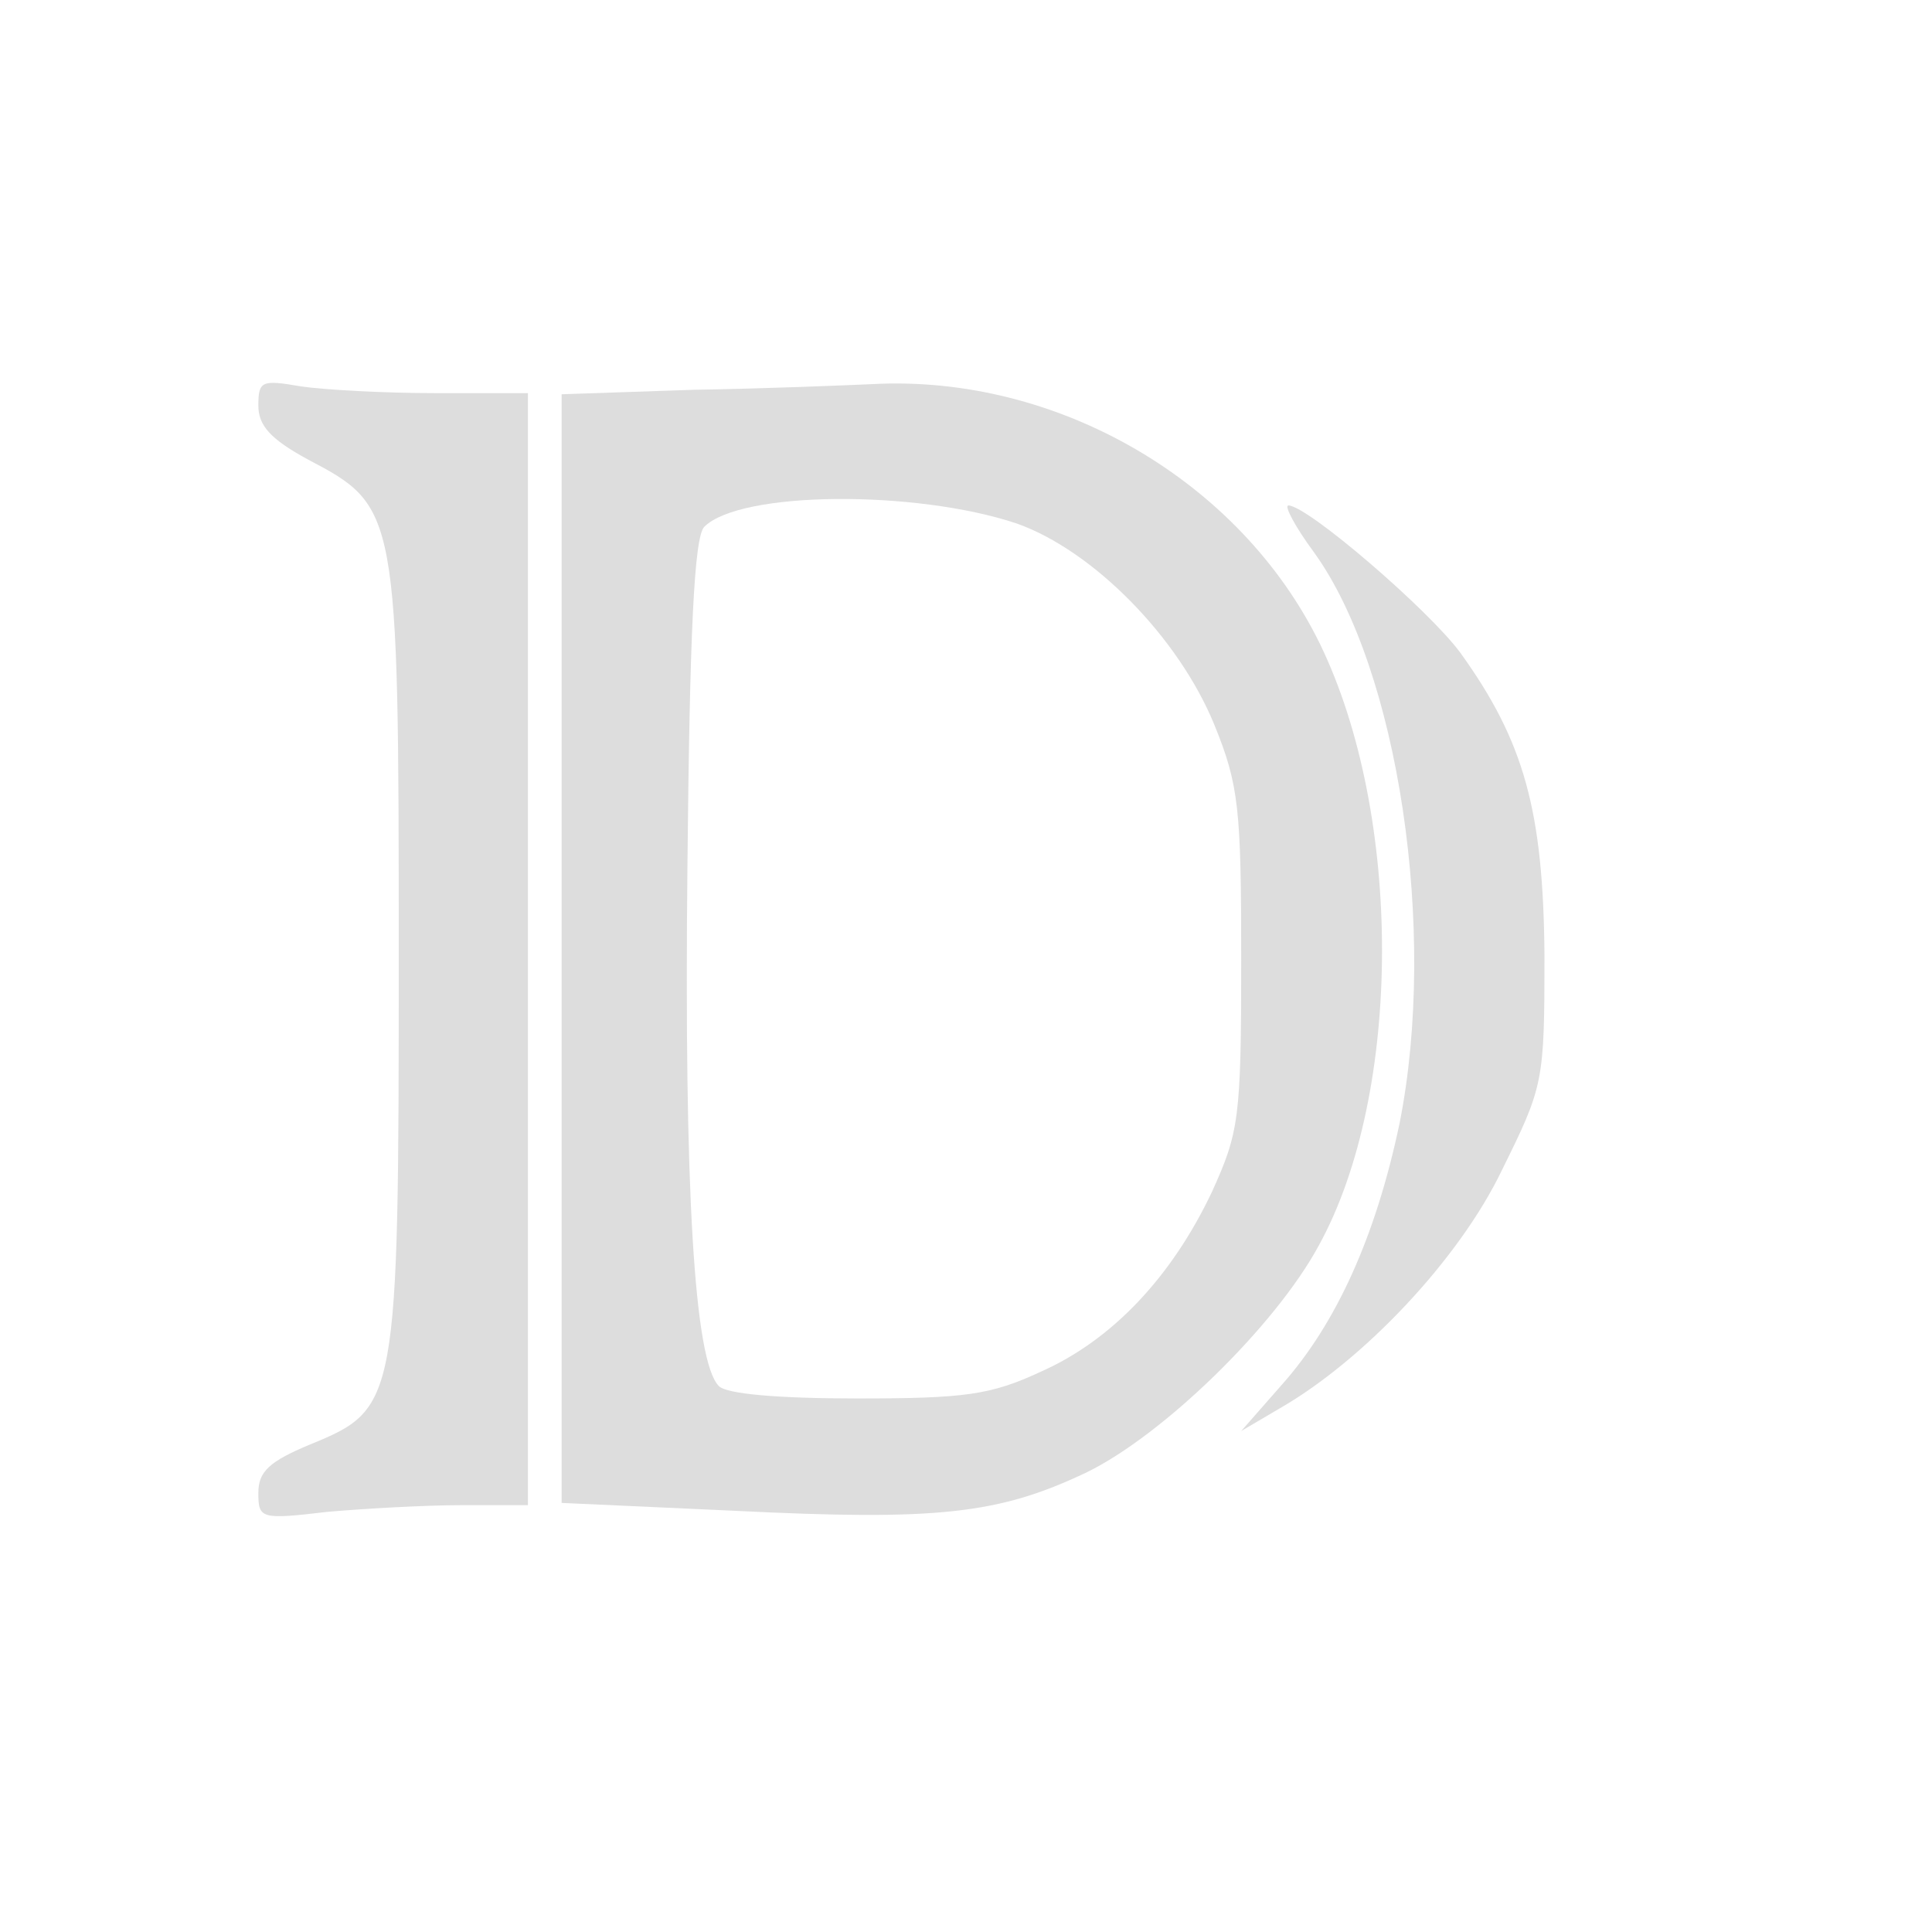
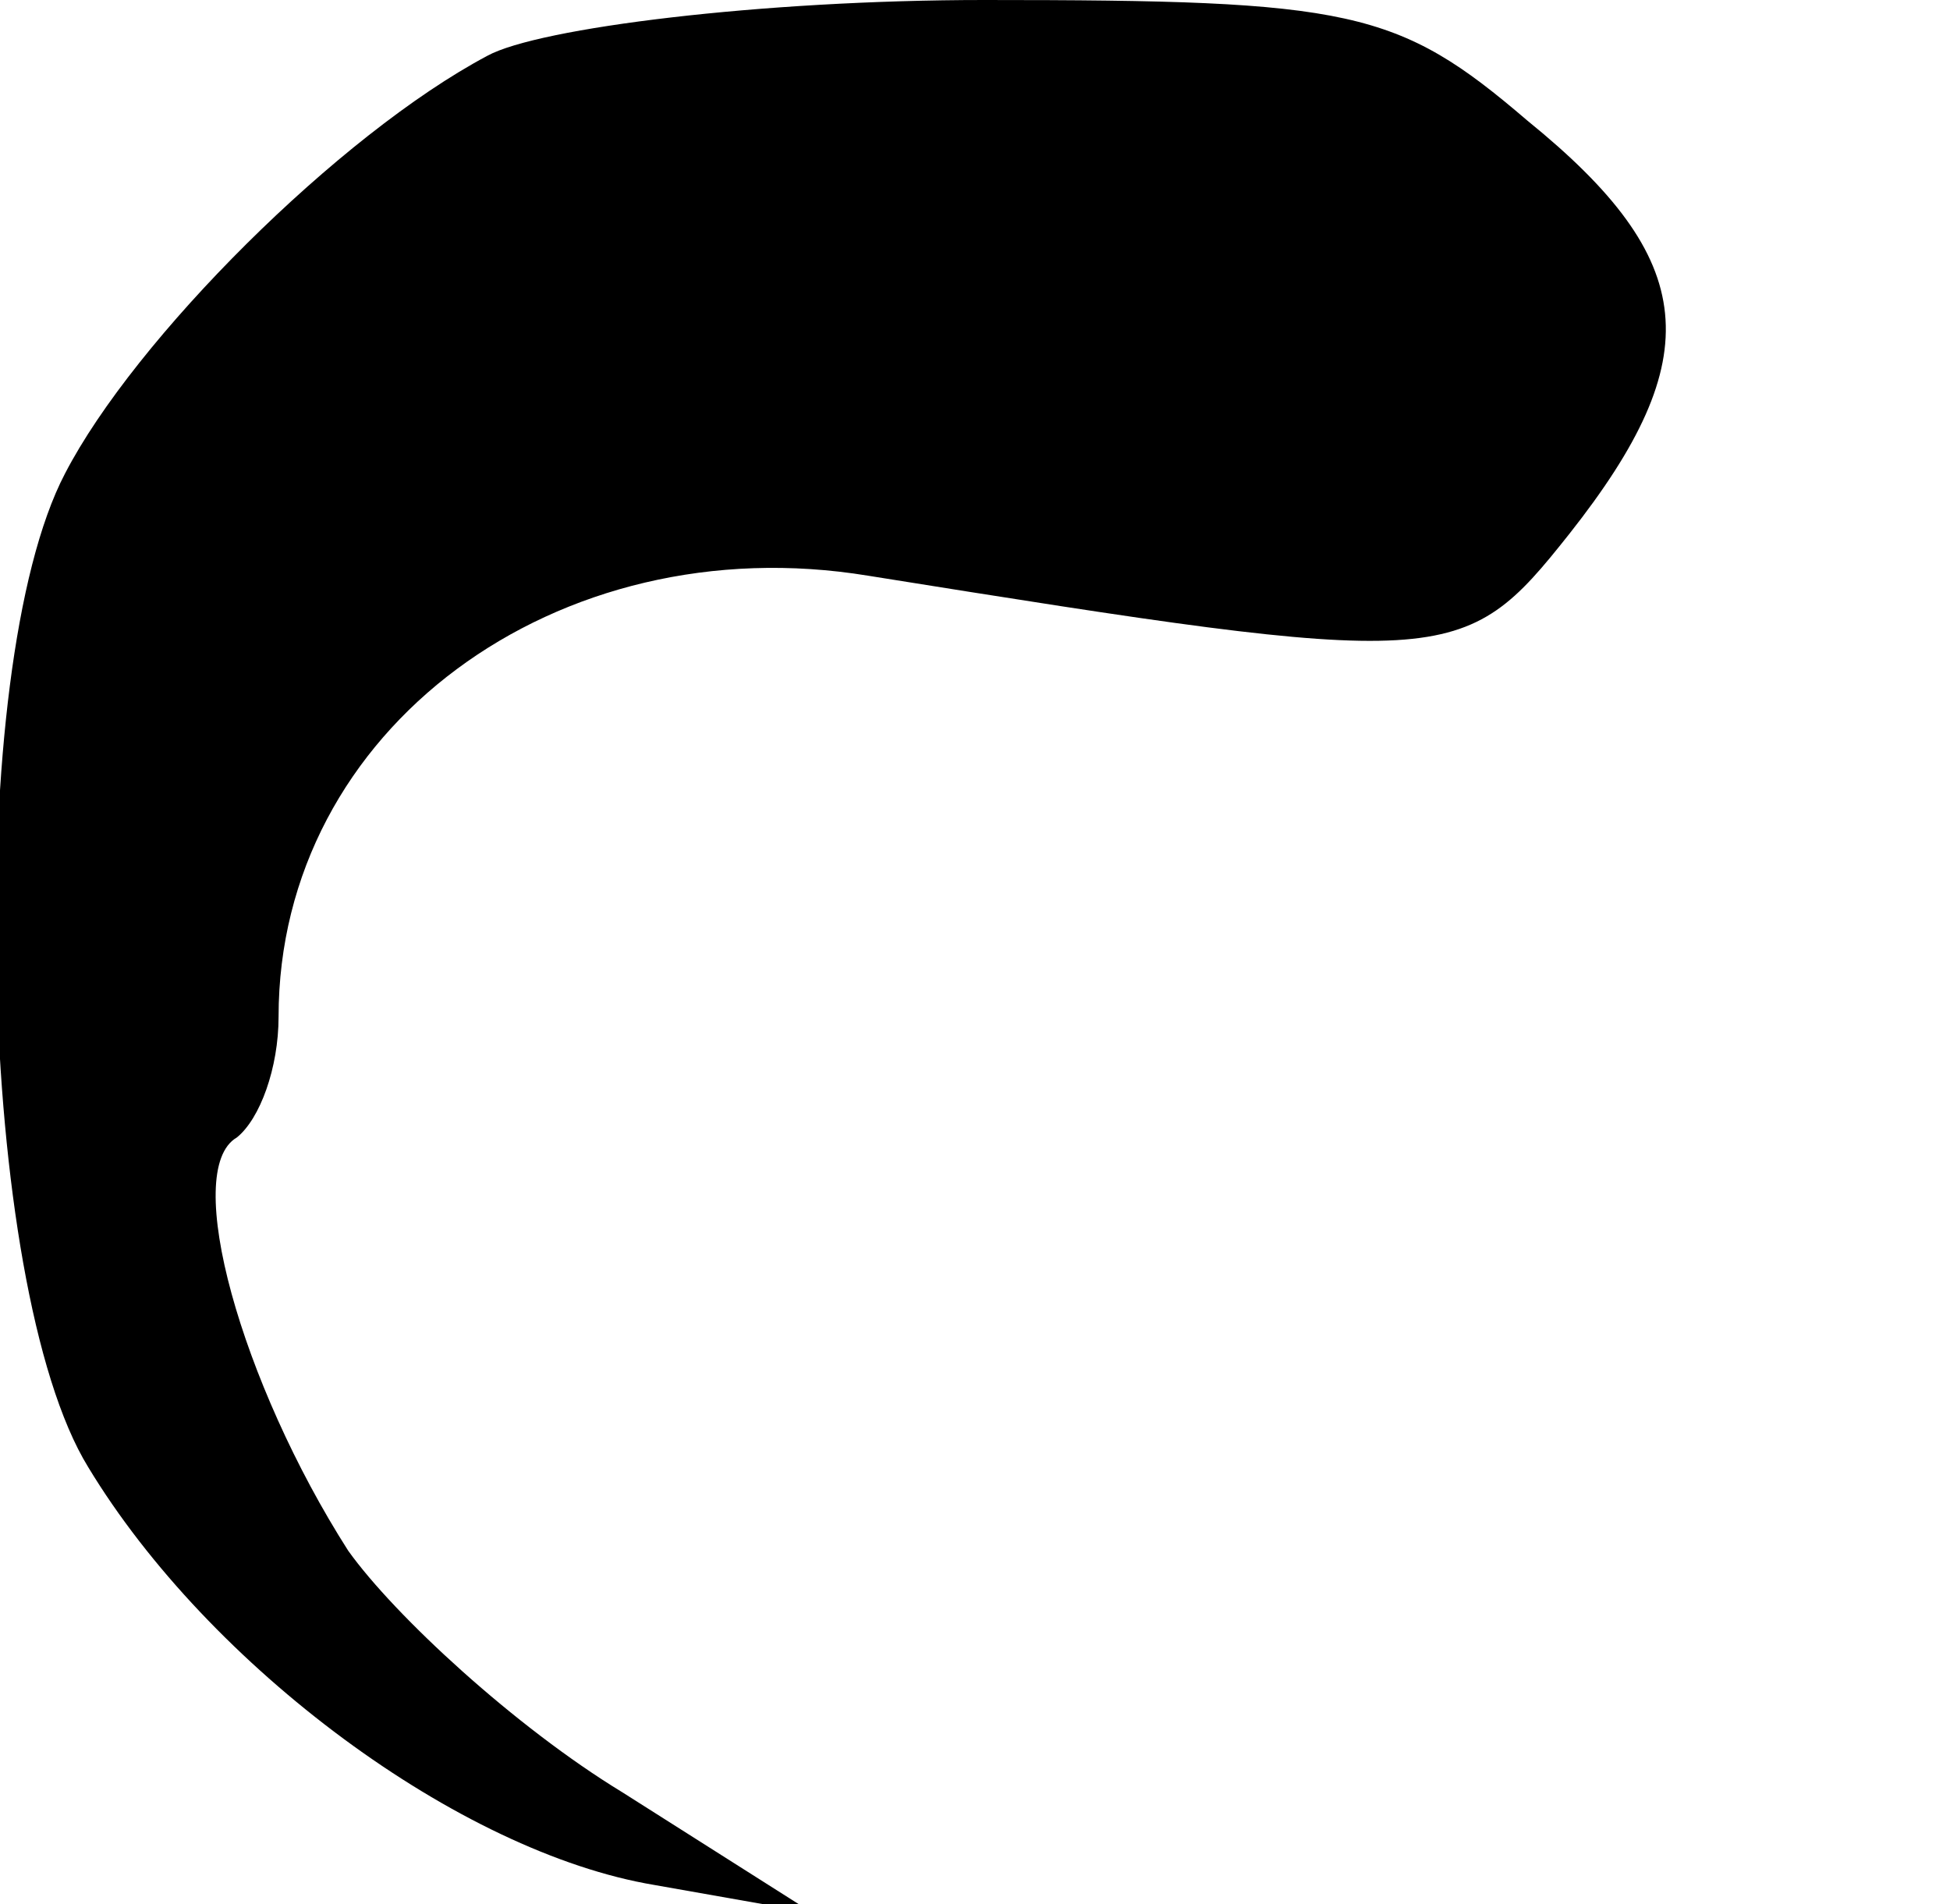
- <svg xmlns="http://www.w3.org/2000/svg" version="1.0" width="38pt" height="38pt" viewBox="0 0 172 172" preserveAspectRatio="xMidYMid meet">
-   <g transform="translate(0,172) scale(0.1,-0.1)" fill="#dddddd" stroke="none">
-     <path d="M230 1359 c0 -18 11 -30 44 -48 80 -42 81 -45 81 -441 0 -400 -1 -404 -79 -436 -36 -15 -46 -24 -46 -43 0 -23 2 -24 61 -17 34 3 88 6 120 6 l59 0 0 495 0 495 -82 0 c-46 0 -100 3 -120 6 -35 6 -38 5 -38 -17z" />
-     <path d="M618 1373 l-118 -4 0 -493 0 -494 154 -7 c181 -9 235 -3 313 34 68 33 168 130 207 202 75 136 75 384 1 536 -71 145 -234 240 -399 231 -23 -1 -94 -4 -158 -5z m287 -119 c68 -24 144 -101 176 -179 22 -54 24 -75 24 -210 0 -141 -2 -153 -26 -206 -36 -76 -89 -132 -152 -160 -45 -21 -68 -24 -164 -24 -71 0 -116 4 -123 11 -22 22 -31 175 -28 463 2 208 6 293 15 302 32 32 188 33 278 3z" />
-     <path d="M1170 1228 c75 -104 110 -337 76 -508 -21 -100 -56 -178 -105 -233 l-36 -41 34 20 c75 43 160 133 198 212 37 75 38 78 38 191 -1 129 -18 191 -75 270 -28 38 -136 131 -153 131 -4 0 6 -19 23 -42z" />
+ <svg xmlns="http://www.w3.org/2000/svg" version="1.0" width="42pt" height="41pt" viewBox="0 0 42 41" preserveAspectRatio="xMidYMid meet">
+   <g transform="translate(0,41) scale(0.1,-0.1)" fill="#000000" stroke="none">
+     <path d="M105 398 c-32 -17 -76 -61 -91 -90 -22 -42 -19 -175 5 -214 26 -43 80 -83 122 -90 l34 -6 -41 26 c-23 14 -49 38 -59 52 -23 36 -36 82 -24 89 5 4 9 15 9 26 0 62 60 106 127 95 125 -20 128 -20 151 9 30 38 28 59 -9 89 -28 24 -38 26 -117 26 -48 0 -96 -6 -107 -12z" />
  </g>
</svg>
